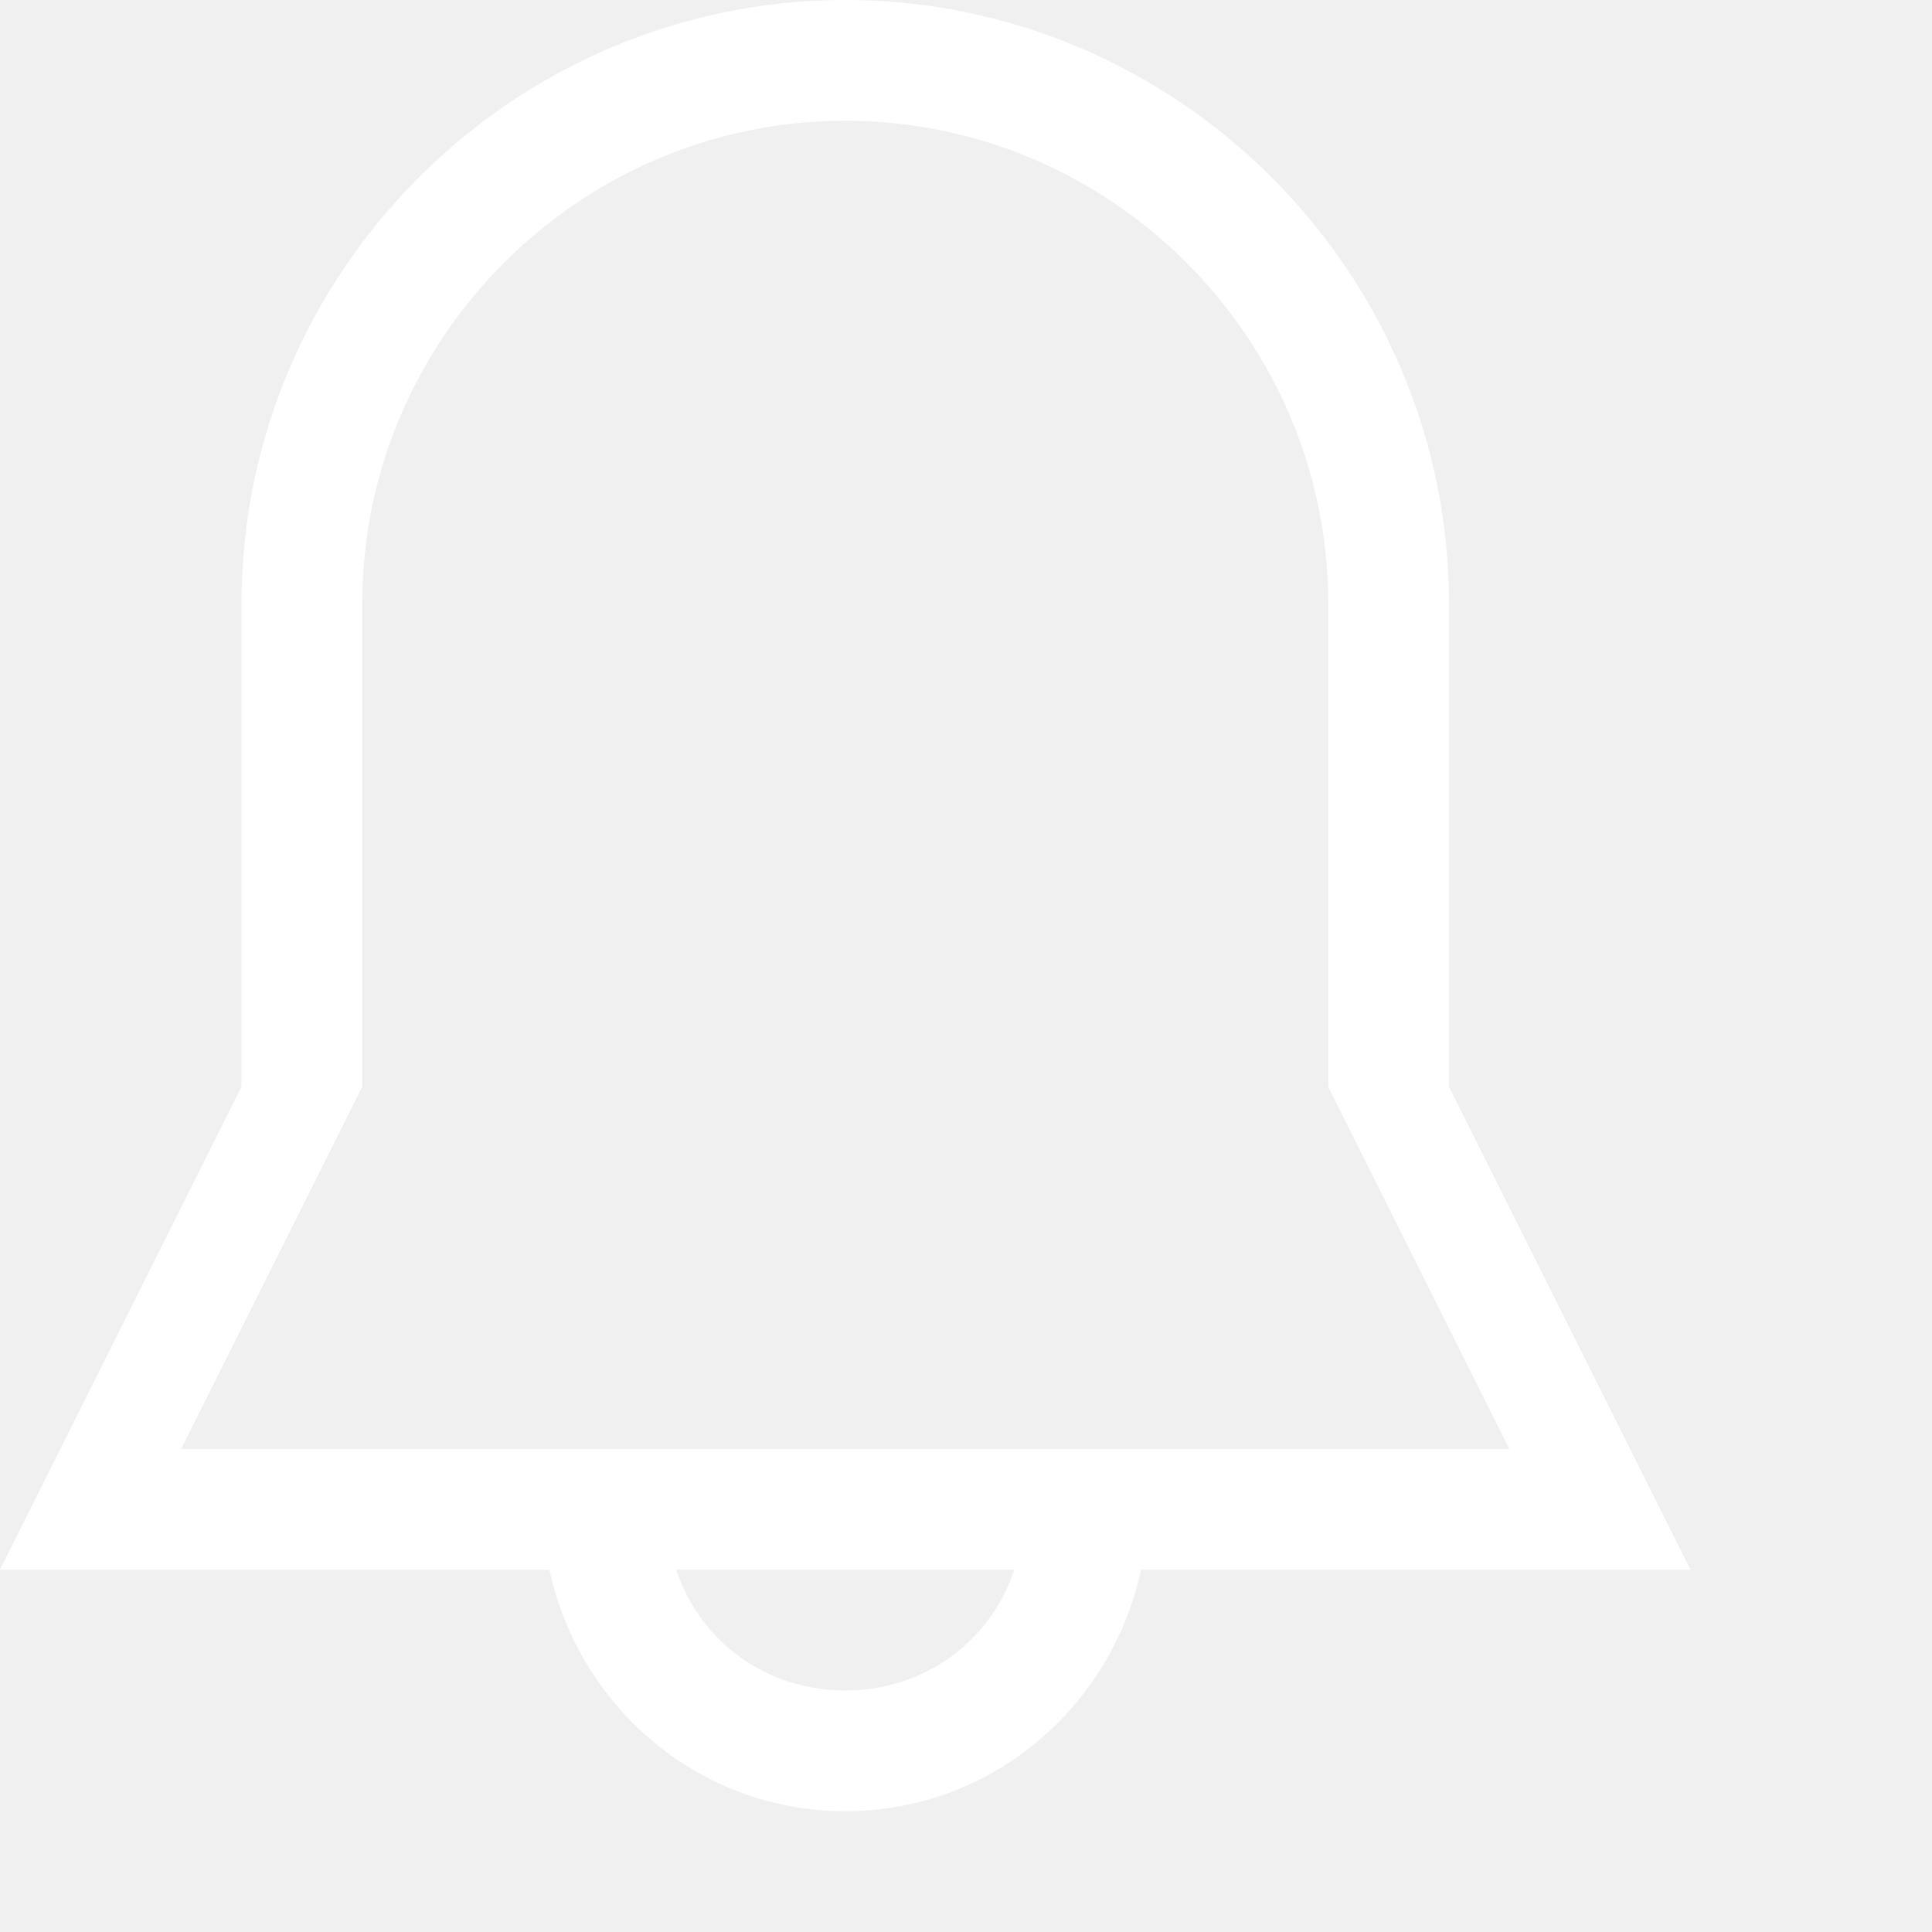
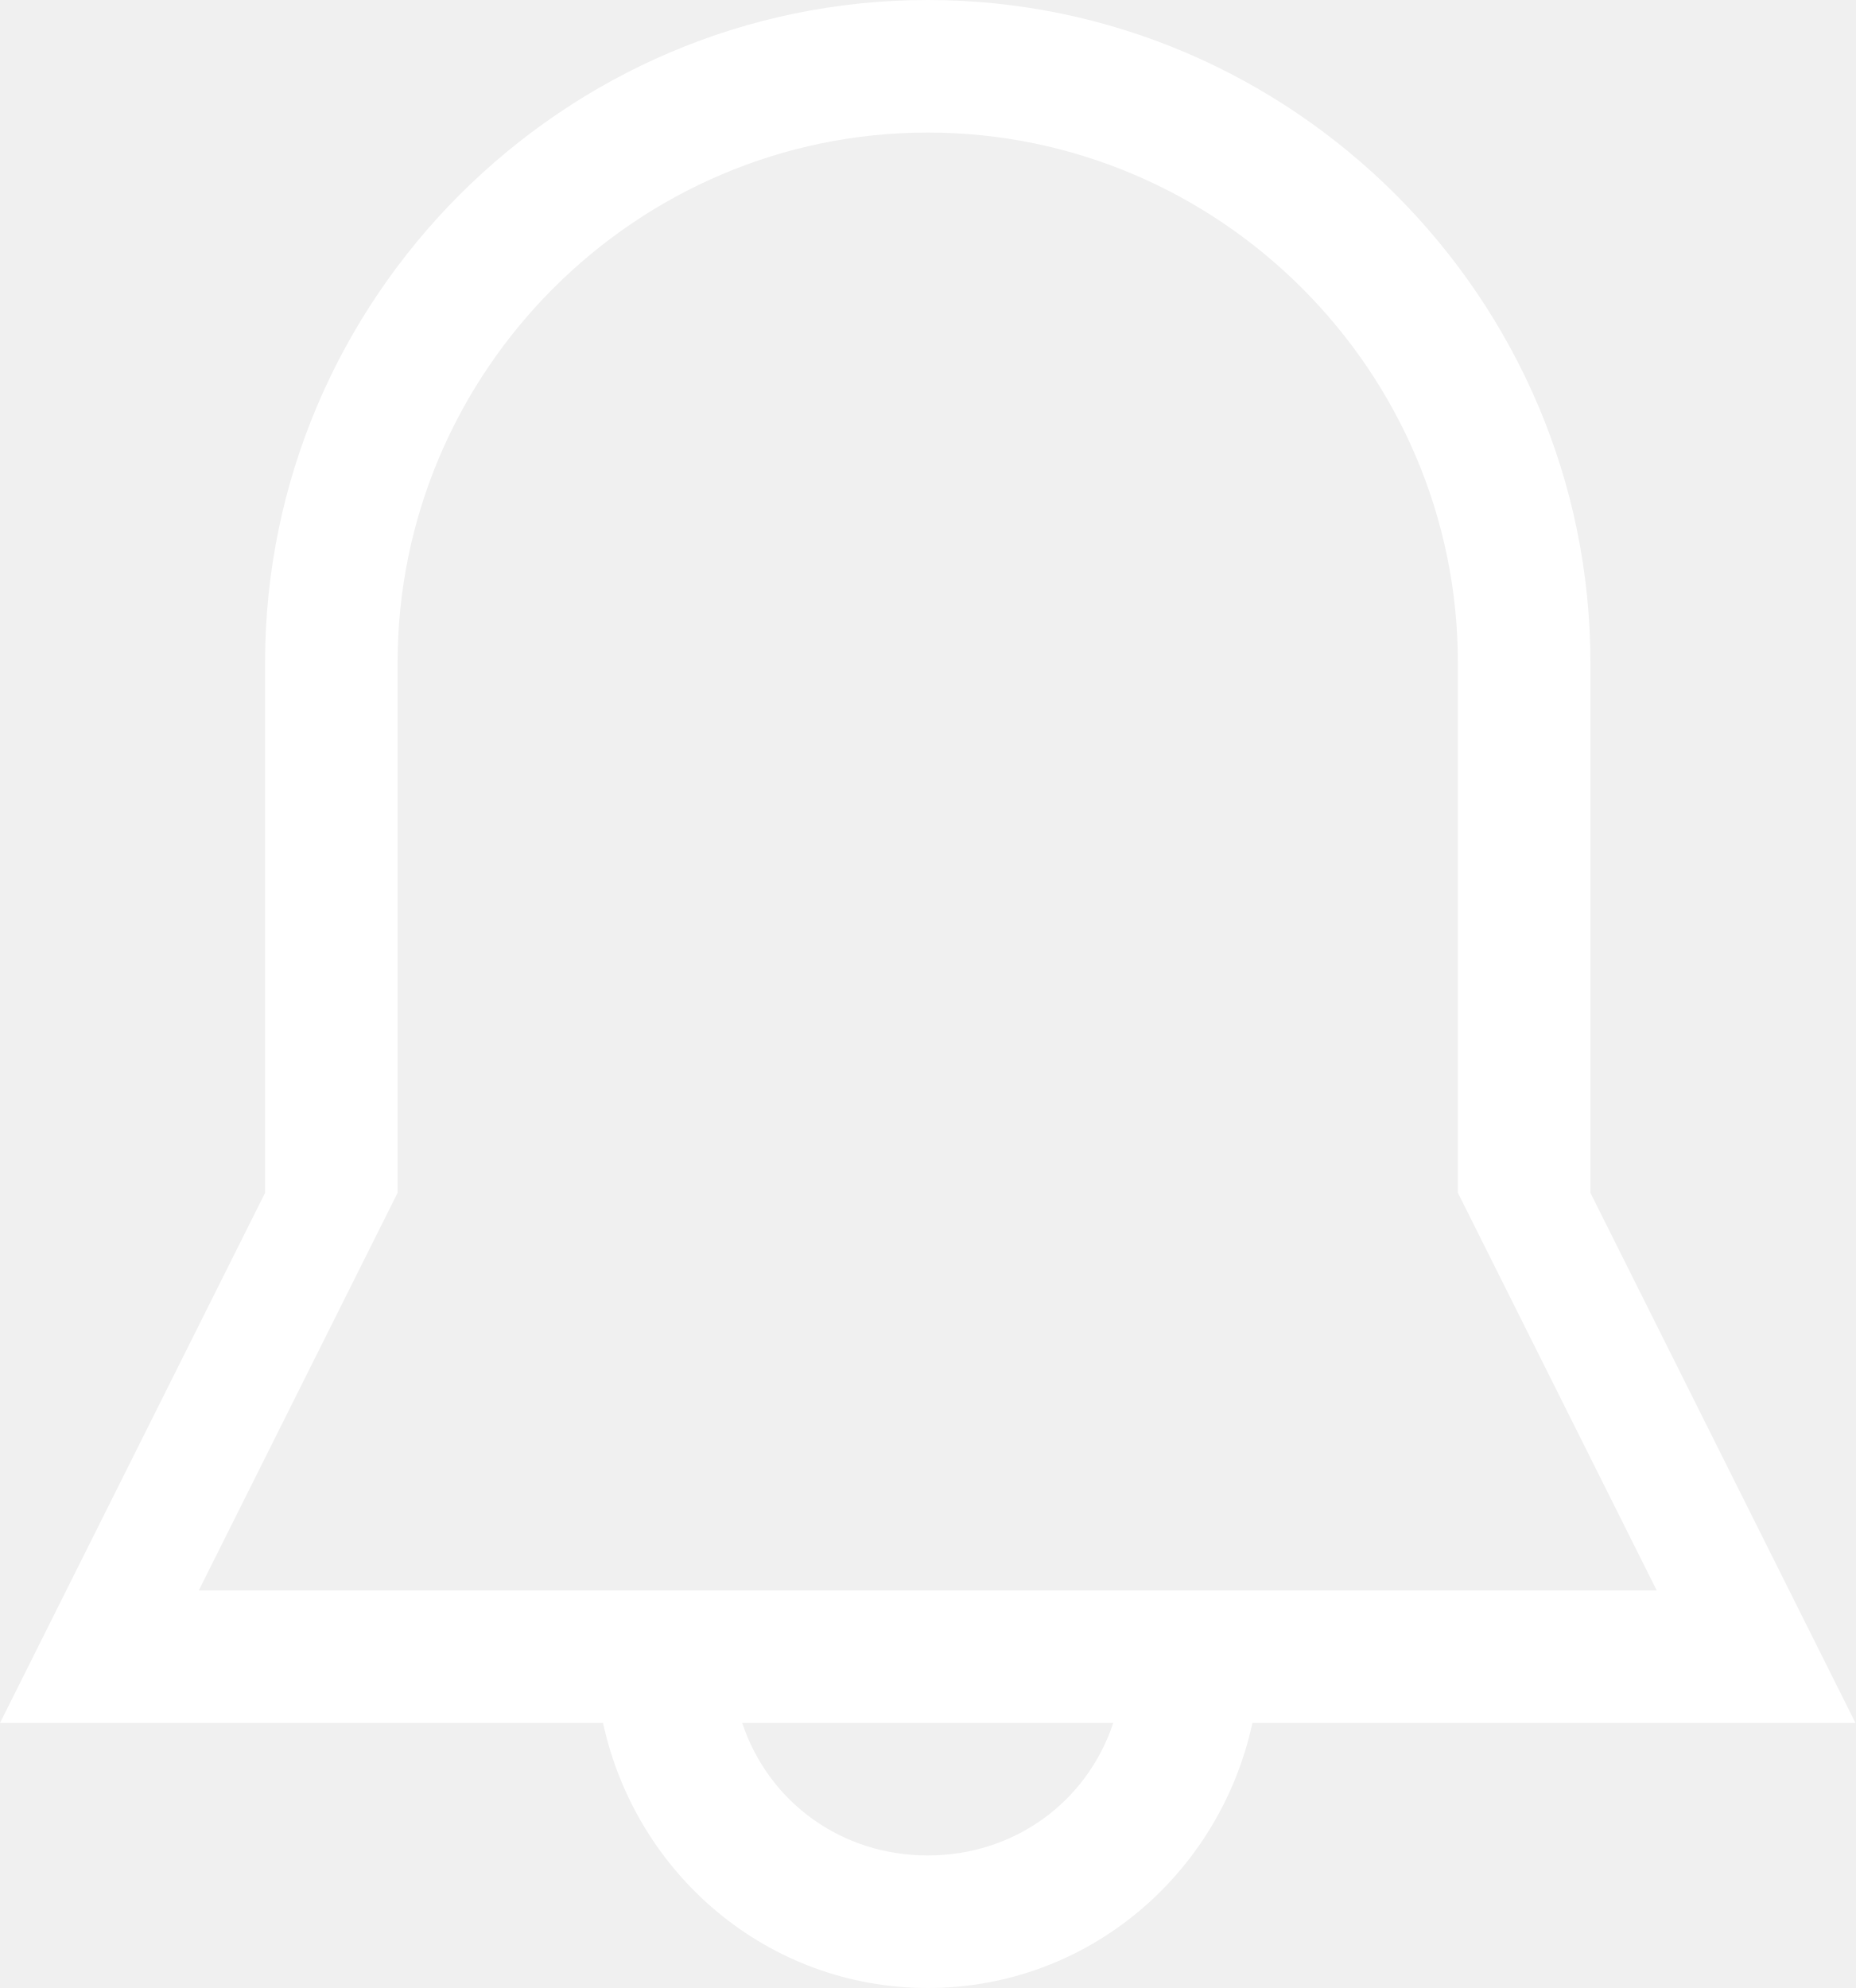
- <svg xmlns="http://www.w3.org/2000/svg" viewBox="0 0 32 32">
-   <path d="M24 18v-8c0-5.5-4.5-10-10-10S4 4.5 4 10v8l-4 8h9.1c.5 2.3 2.5 4 4.9 4s4.4-1.7 4.9-4H28l-4-8zM14 28c-1.3 0-2.4-.8-2.8-2h5.6c-.4 1.2-1.5 2-2.8 2zM3 24l3-6v-8c0-4.4 3.6-8 8-8s8 3.6 8 8v8l3 6H3z" fill="#fff" />
+ <svg xmlns="http://www.w3.org/2000/svg" height="30" width="28">
+   <path fill="#fff" d="M24 18v-8c0-5.5-4.5-10-10-10S4 4.5 4 10v8l-4 8h9.1c.5 2.3 2.5 4 4.9 4 2.4 0 4.4-1.7 4.9-4H28zM14 28c-1.3 0-2.4-.8-2.8-2h5.6c-.4 1.2-1.5 2-2.8 2zM3 24l3-6v-8c0-4.4 3.6-8 8-8s8 3.6 8 8v8l3 6z" />
</svg>
